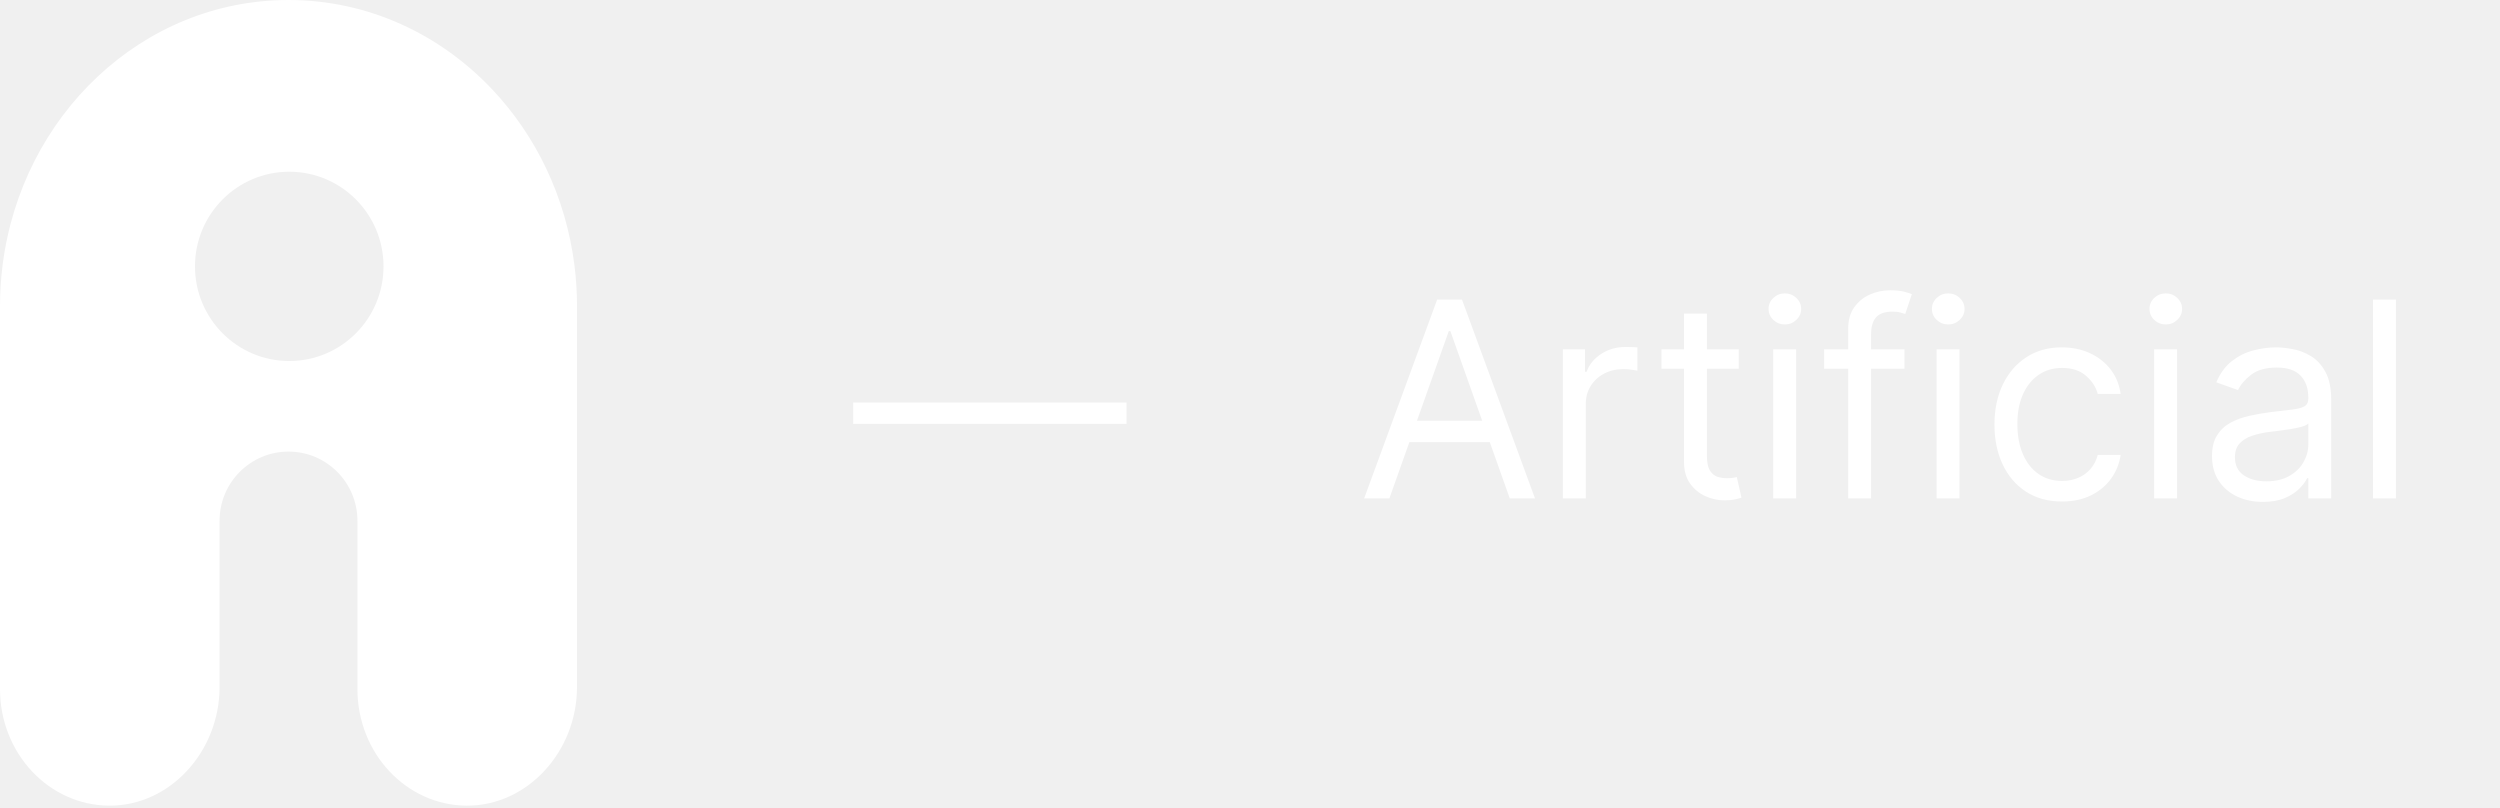
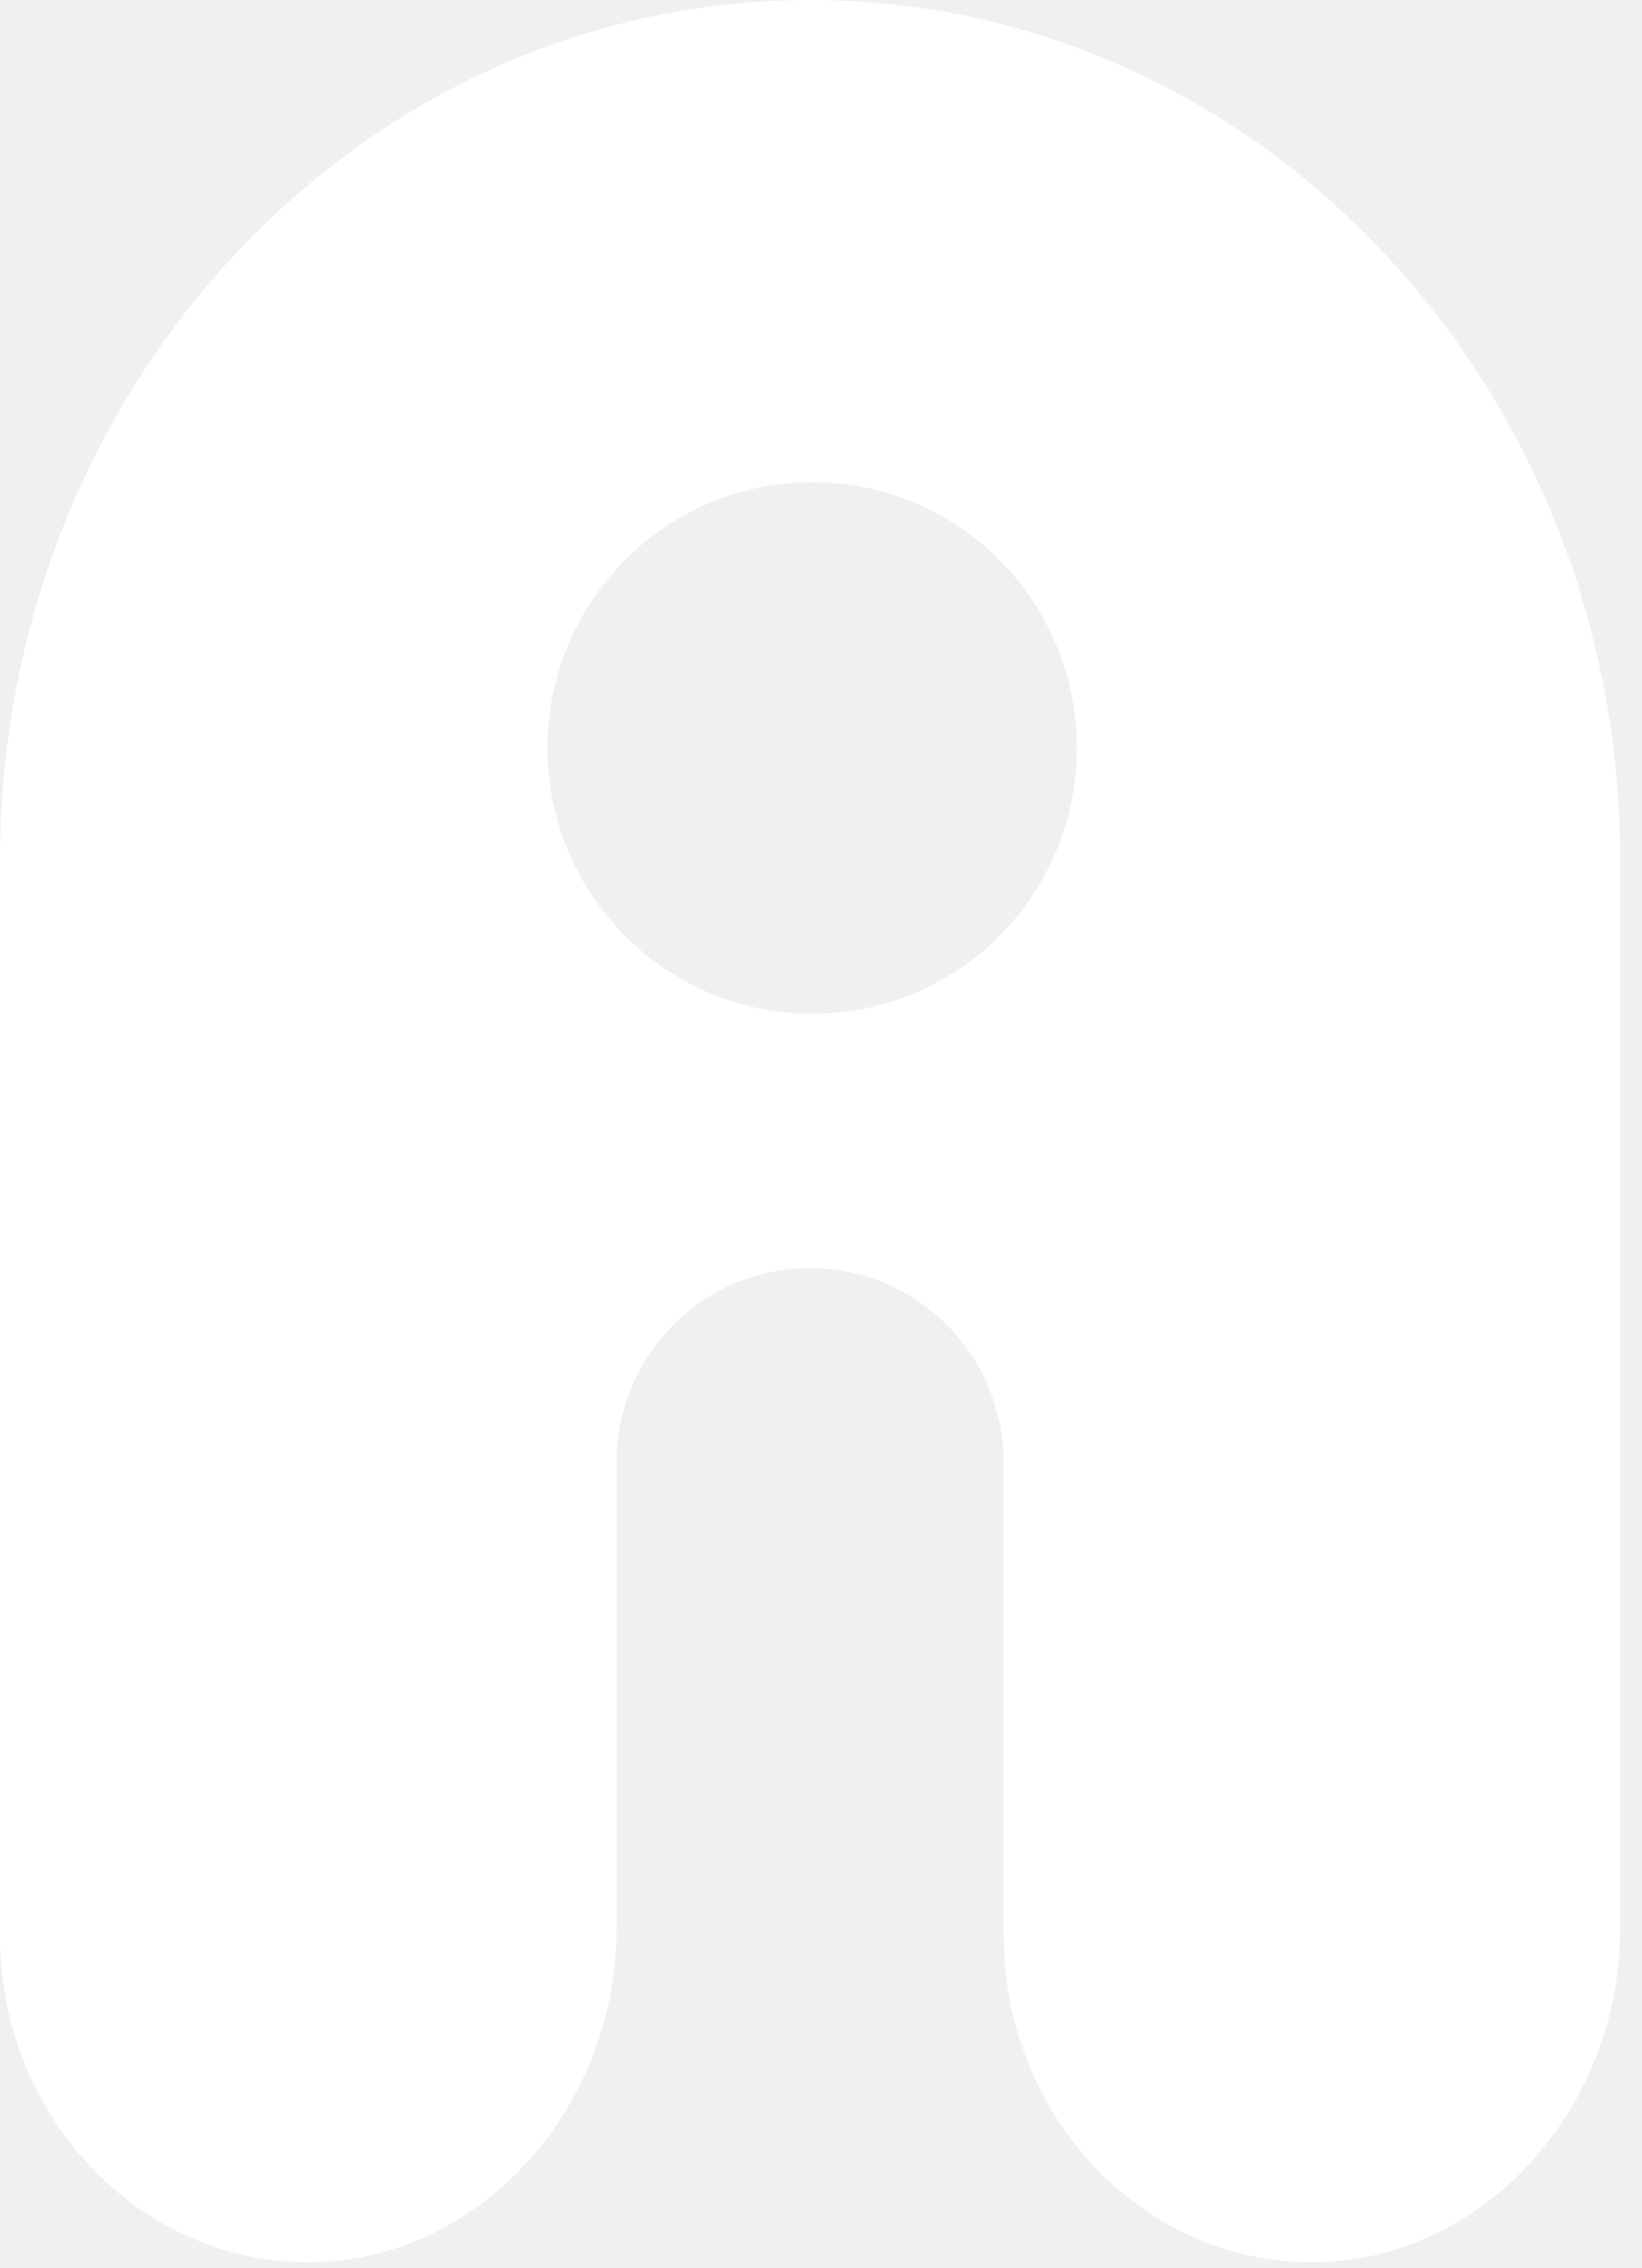
- <svg xmlns="http://www.w3.org/2000/svg" width="325" height="105" viewBox="0 0 325 105" fill="none">
-   <path d="M146.449 52.325V55.101H110.913V52.325H146.449ZM180.621 64.793H177.34L186.83 38.948H190.06L199.55 64.793H196.269L188.546 43.037H188.344L180.621 64.793ZM181.833 54.697H195.058V57.473H181.833V54.697ZM203.172 64.793V45.409H206.049V48.337H206.251C206.604 47.378 207.244 46.6 208.169 46.002C209.094 45.405 210.138 45.107 211.299 45.107C211.517 45.107 211.791 45.111 212.119 45.119C212.447 45.128 212.695 45.14 212.863 45.157V48.186C212.762 48.16 212.531 48.123 212.169 48.072C211.816 48.013 211.442 47.984 211.046 47.984C210.104 47.984 209.263 48.181 208.522 48.577C207.79 48.964 207.21 49.502 206.781 50.192C206.36 50.873 206.15 51.652 206.15 52.527V64.793H203.172ZM226.038 45.409V47.933H215.993V45.409H226.038ZM218.92 40.766H221.899V59.24C221.899 60.081 222.021 60.712 222.265 61.133C222.517 61.545 222.837 61.823 223.224 61.966C223.619 62.1 224.035 62.168 224.473 62.168C224.801 62.168 225.07 62.151 225.281 62.117C225.491 62.075 225.659 62.041 225.785 62.016L226.391 64.692C226.189 64.767 225.907 64.843 225.546 64.919C225.184 65.003 224.725 65.045 224.17 65.045C223.329 65.045 222.504 64.864 221.697 64.502C220.897 64.141 220.233 63.59 219.703 62.849C219.181 62.109 218.92 61.175 218.92 60.048V40.766ZM230.518 64.793V45.409H233.496V64.793H230.518ZM232.032 42.179C231.451 42.179 230.951 41.981 230.53 41.586C230.118 41.19 229.912 40.715 229.912 40.16C229.912 39.605 230.118 39.129 230.53 38.734C230.951 38.339 231.451 38.141 232.032 38.141C232.612 38.141 233.109 38.339 233.521 38.734C233.942 39.129 234.152 39.605 234.152 40.16C234.152 40.715 233.942 41.19 233.521 41.586C233.109 41.981 232.612 42.179 232.032 42.179ZM247.582 45.409V47.933H237.133V45.409H247.582ZM240.263 64.793V42.734C240.263 41.624 240.523 40.698 241.045 39.958C241.567 39.218 242.244 38.662 243.077 38.292C243.91 37.922 244.789 37.737 245.714 37.737C246.446 37.737 247.043 37.796 247.506 37.914C247.969 38.031 248.314 38.141 248.541 38.242L247.683 40.816C247.531 40.766 247.321 40.703 247.052 40.627C246.791 40.551 246.446 40.513 246.017 40.513C245.033 40.513 244.322 40.761 243.884 41.258C243.455 41.754 243.241 42.482 243.241 43.441V64.793H240.263ZM251.756 64.793V45.409H254.734V64.793H251.756ZM253.27 42.179C252.689 42.179 252.189 41.981 251.768 41.586C251.356 41.19 251.15 40.715 251.15 40.16C251.15 39.605 251.356 39.129 251.768 38.734C252.189 38.339 252.689 38.141 253.27 38.141C253.85 38.141 254.347 38.339 254.759 38.734C255.18 39.129 255.39 39.605 255.39 40.16C255.39 40.715 255.18 41.19 254.759 41.586C254.347 41.981 253.85 42.179 253.27 42.179ZM268.063 65.196C266.246 65.196 264.681 64.767 263.368 63.909C262.056 63.051 261.046 61.869 260.34 60.363C259.633 58.857 259.28 57.137 259.28 55.202C259.28 53.233 259.641 51.496 260.365 49.99C261.097 48.476 262.115 47.294 263.419 46.444C264.731 45.586 266.262 45.157 268.012 45.157C269.375 45.157 270.603 45.409 271.697 45.914C272.791 46.419 273.687 47.126 274.385 48.034C275.083 48.943 275.516 50.003 275.685 51.214H272.707C272.479 50.331 271.975 49.548 271.192 48.867C270.418 48.177 269.375 47.832 268.063 47.832C266.902 47.832 265.884 48.135 265.009 48.741C264.142 49.338 263.465 50.184 262.977 51.277C262.498 52.363 262.258 53.637 262.258 55.101C262.258 56.598 262.493 57.902 262.965 59.013C263.444 60.123 264.117 60.986 264.984 61.6C265.859 62.214 266.885 62.521 268.063 62.521C268.837 62.521 269.539 62.386 270.17 62.117C270.801 61.848 271.335 61.461 271.773 60.956C272.21 60.452 272.521 59.846 272.707 59.139H275.685C275.516 60.283 275.1 61.314 274.435 62.231C273.779 63.139 272.908 63.863 271.823 64.401C270.746 64.931 269.493 65.196 268.063 65.196ZM280.038 64.793V45.409H283.016V64.793H280.038ZM281.553 42.179C280.972 42.179 280.472 41.981 280.051 41.586C279.639 41.19 279.433 40.715 279.433 40.16C279.433 39.605 279.639 39.129 280.051 38.734C280.472 38.339 280.972 38.141 281.553 38.141C282.133 38.141 282.629 38.339 283.042 38.734C283.462 39.129 283.673 39.605 283.673 40.16C283.673 40.715 283.462 41.19 283.042 41.586C282.629 41.981 282.133 42.179 281.553 42.179ZM294.175 65.247C292.947 65.247 291.832 65.015 290.831 64.553C289.83 64.082 289.035 63.404 288.446 62.521C287.857 61.629 287.562 60.552 287.562 59.291C287.562 58.18 287.781 57.28 288.219 56.59C288.656 55.892 289.241 55.345 289.973 54.95C290.705 54.554 291.512 54.26 292.396 54.066C293.287 53.864 294.183 53.704 295.083 53.587C296.261 53.435 297.216 53.322 297.948 53.246C298.688 53.162 299.227 53.023 299.563 52.83C299.908 52.636 300.081 52.3 300.081 51.82V51.719C300.081 50.474 299.74 49.507 299.058 48.817C298.385 48.127 297.363 47.782 295.992 47.782C294.57 47.782 293.456 48.093 292.648 48.716C291.84 49.338 291.272 50.003 290.944 50.709L288.118 49.7C288.622 48.522 289.295 47.605 290.137 46.949C290.986 46.284 291.912 45.822 292.913 45.561C293.922 45.292 294.915 45.157 295.891 45.157C296.514 45.157 297.229 45.233 298.036 45.384C298.852 45.527 299.639 45.826 300.396 46.28C301.162 46.734 301.797 47.42 302.302 48.337C302.806 49.254 303.059 50.482 303.059 52.022V64.793H300.081V62.168H299.929C299.727 62.588 299.391 63.038 298.92 63.518C298.449 63.998 297.822 64.406 297.039 64.742C296.257 65.079 295.302 65.247 294.175 65.247ZM294.629 62.572C295.807 62.572 296.8 62.34 297.607 61.877C298.423 61.415 299.037 60.817 299.45 60.086C299.87 59.354 300.081 58.584 300.081 57.776V55.05C299.954 55.202 299.677 55.341 299.248 55.467C298.827 55.585 298.339 55.69 297.784 55.782C297.237 55.867 296.703 55.942 296.181 56.01C295.668 56.068 295.252 56.119 294.932 56.161C294.158 56.262 293.435 56.426 292.762 56.653C292.097 56.872 291.558 57.204 291.146 57.65C290.742 58.087 290.541 58.685 290.541 59.442C290.541 60.477 290.923 61.259 291.689 61.789C292.463 62.311 293.443 62.572 294.629 62.572ZM311.473 38.948V64.793H308.494V38.948H311.473Z" fill="white" />
+ <svg xmlns="http://www.w3.org/2000/svg" width="76" height="105" viewBox="0 0 76 105" fill="none">
  <path d="M37.508 0C47.864 0 57.242 4.459 64.027 11.664C69.702 17.69 73.566 25.636 74.681 34.509C74.9 36.248 75.014 38.025 75.014 39.828H75.011V89.314C75.01 97.71 68.54 104.796 60.632 104.734C56.735 104.704 53.209 103.015 50.648 100.296C48.064 97.554 46.467 93.763 46.467 89.58V67.704C46.467 62.733 42.453 58.706 37.505 58.706C32.554 58.706 28.543 62.736 28.543 67.704V89.314C28.543 97.71 22.073 104.796 14.165 104.734C10.268 104.704 6.741 103.015 4.18 100.296C1.596 97.554 0 93.763 0 89.58V39.828C0 38.926 0.028 38.03 0.083 37.145C0.138 36.257 0.222 35.377 0.333 34.509C2.778 15.027 18.489 0 37.508 0ZM37.602 22.324C30.834 22.324 25.348 27.834 25.348 34.629C25.348 41.424 30.835 46.933 37.602 46.933C44.37 46.932 49.857 41.424 49.857 34.629C49.857 27.834 44.371 22.324 37.602 22.324Z" fill="white" />
</svg>
